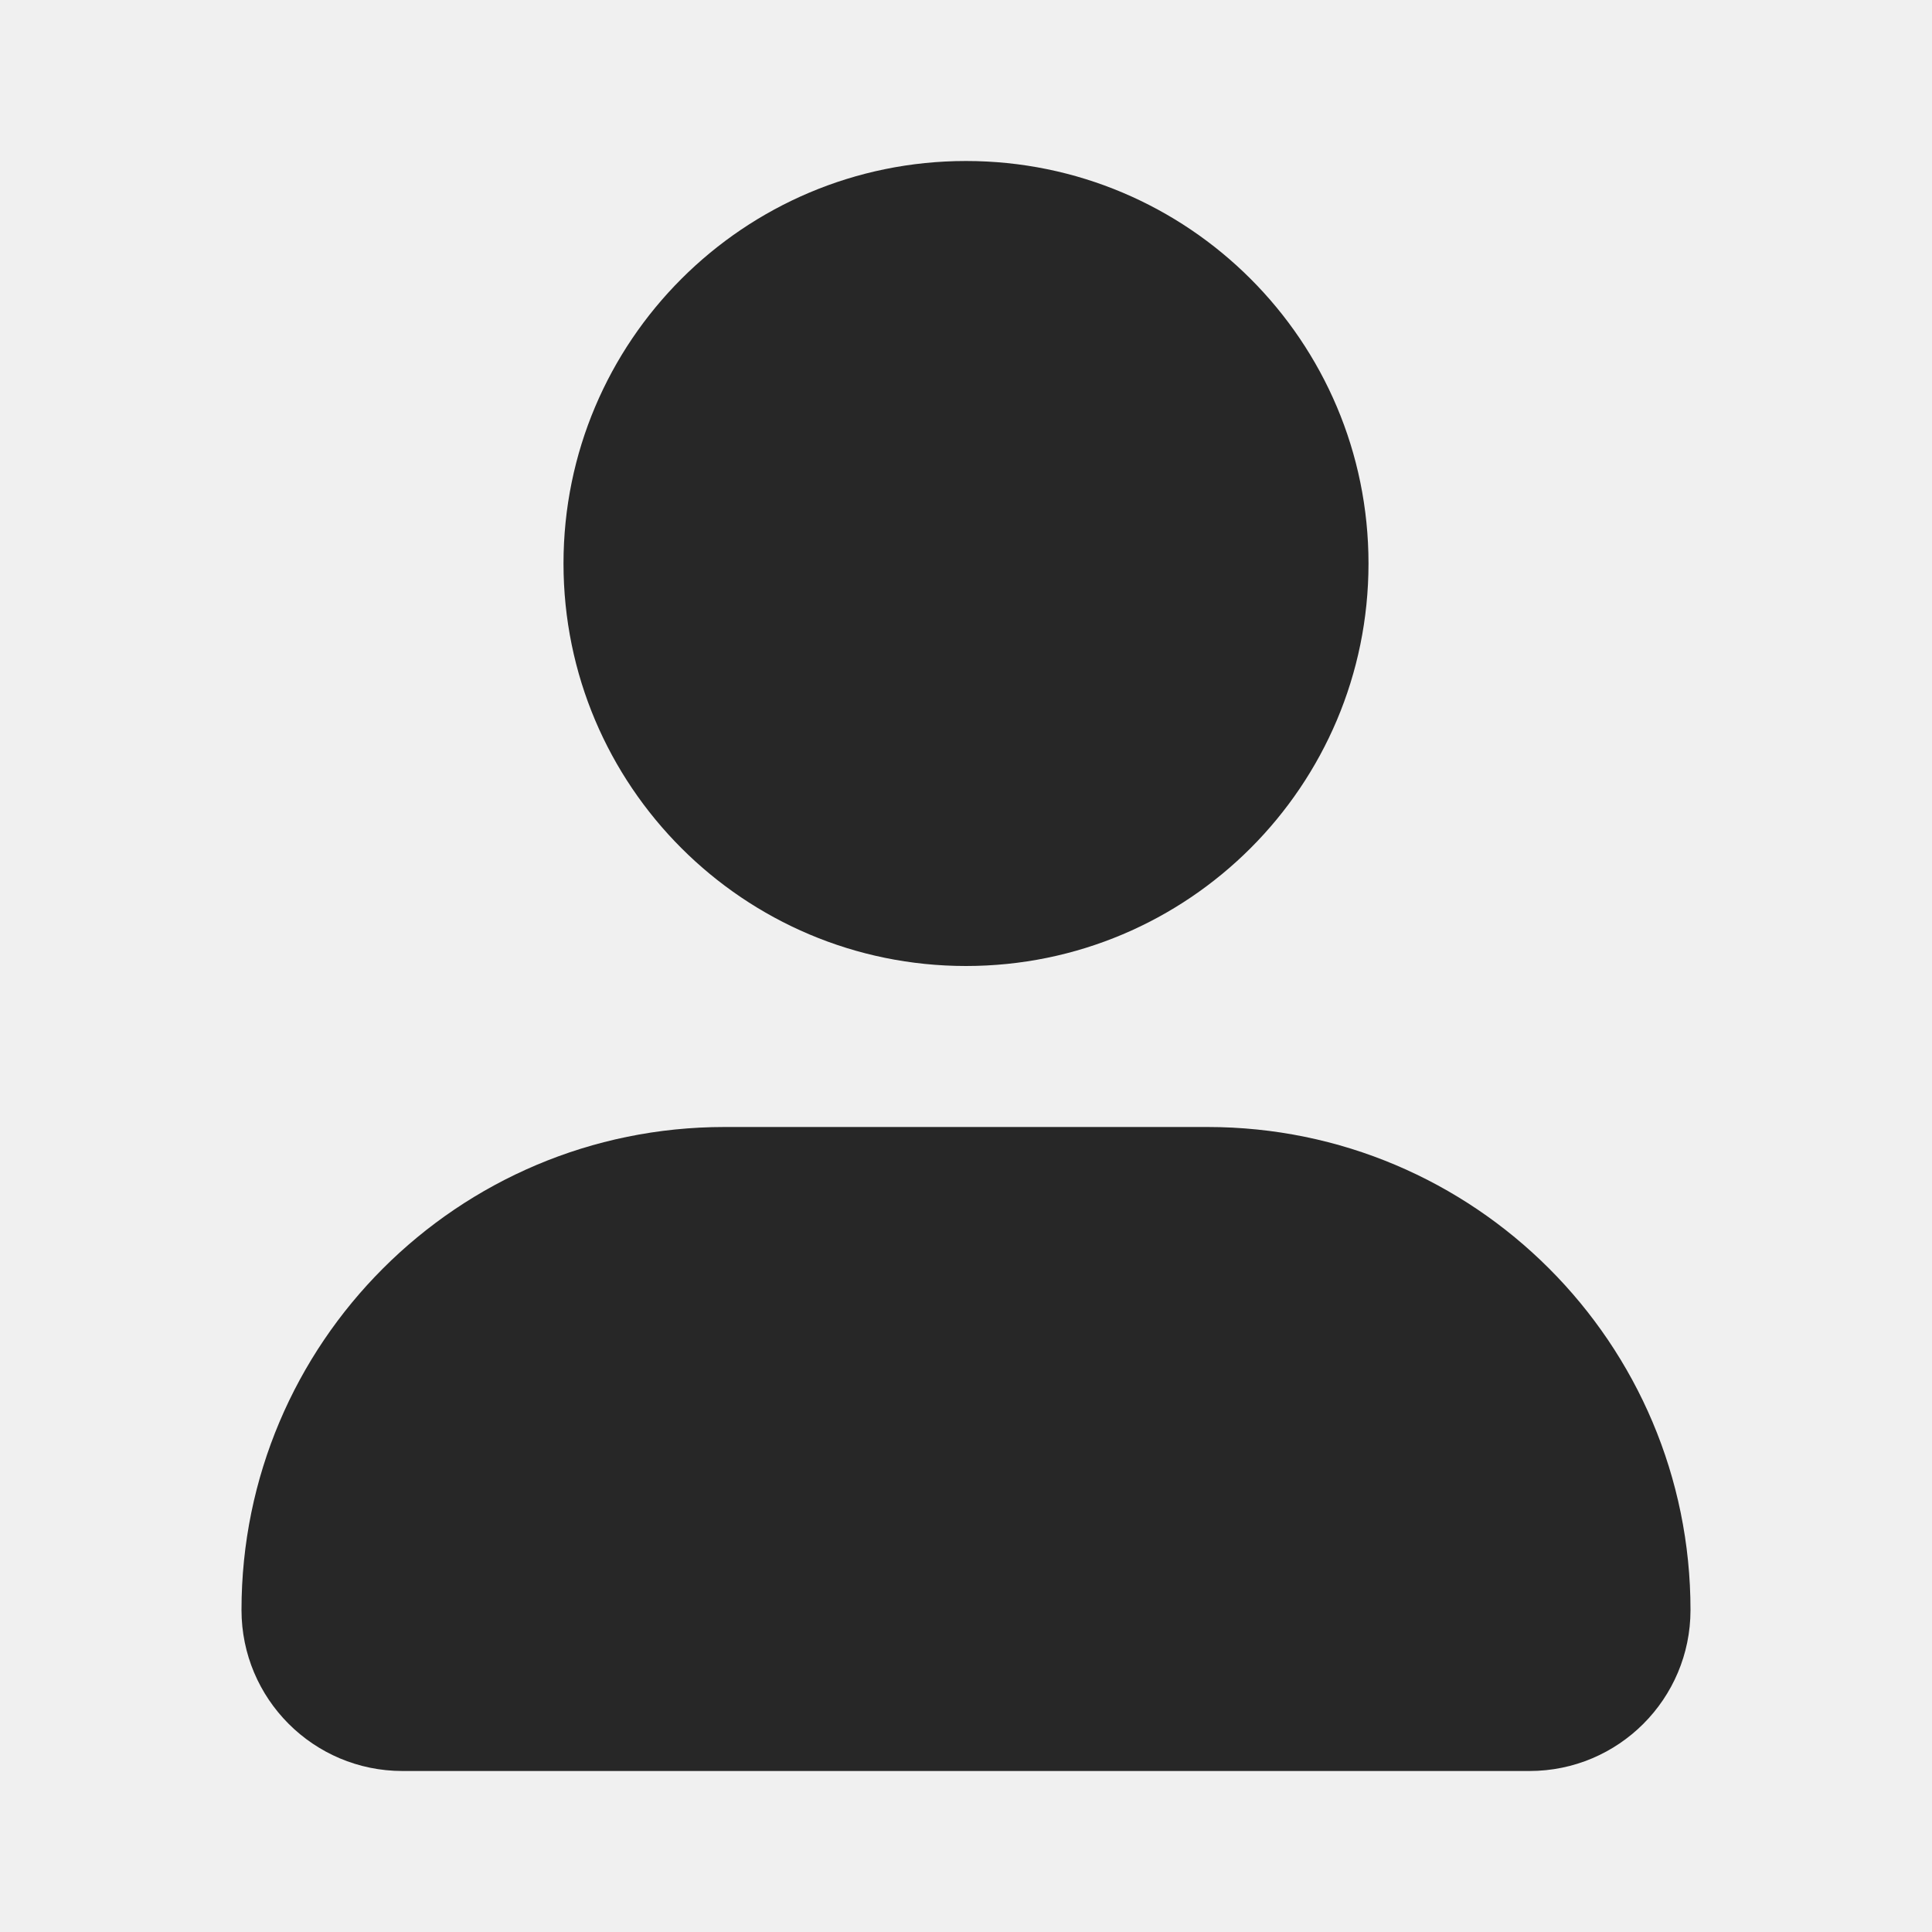
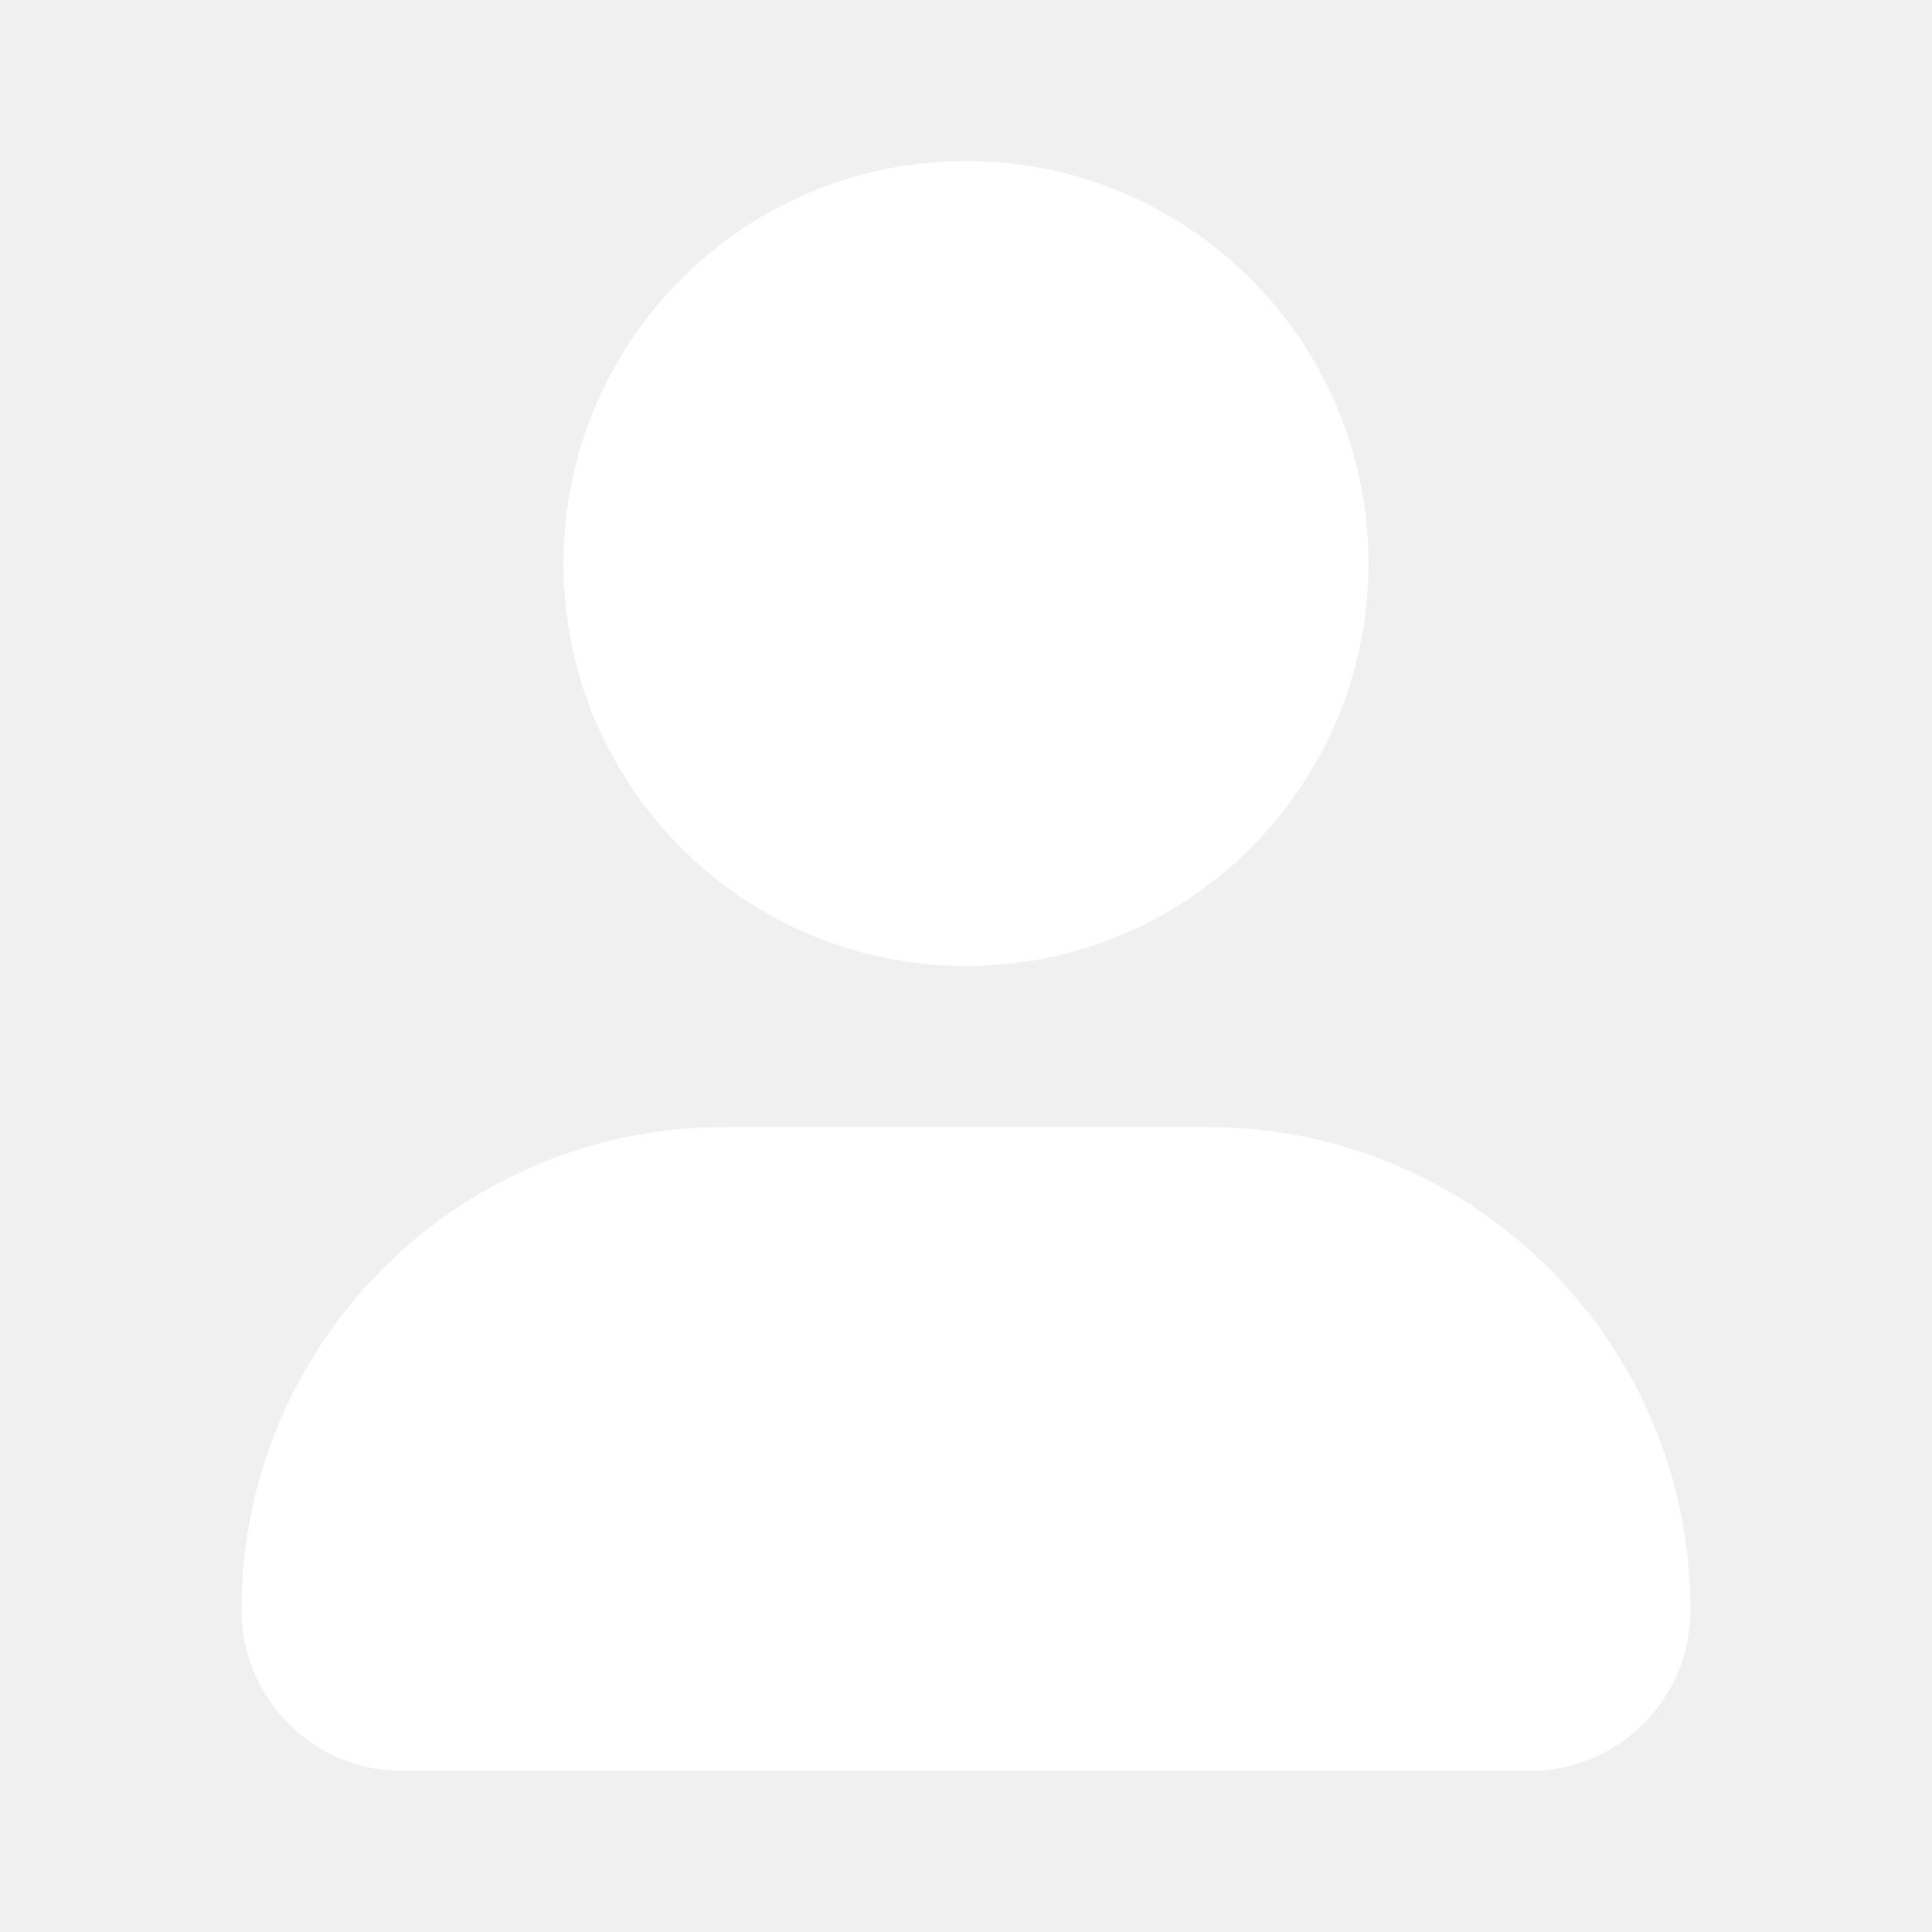
- <svg xmlns="http://www.w3.org/2000/svg" fill="#272727" width="24px" height="24px" viewBox="0 0 24 24" id="user" data-name="Flat Color" class="icon flat-color">
-   <path id="primary" d="M21,20a2,2,0,0,1-2,2H5a2,2,0,0,1-2-2,6,6,0,0,1,6-6h6A6,6,0,0,1,21,20Zm-9-8A5,5,0,1,0,7,7,5,5,0,0,0,12,12Z" style="fill: #272727;" />
+ <svg xmlns="http://www.w3.org/2000/svg" fill="#fff" width="24px" height="24px" viewBox="0 0 24 24" id="user" data-name="Flat Color" class="icon flat-color">
+   <path id="primary" d="M21,20a2,2,0,0,1-2,2H5a2,2,0,0,1-2-2,6,6,0,0,1,6-6h6A6,6,0,0,1,21,20Zm-9-8A5,5,0,1,0,7,7,5,5,0,0,0,12,12Z" style="fill: #fff;" />
</svg>
